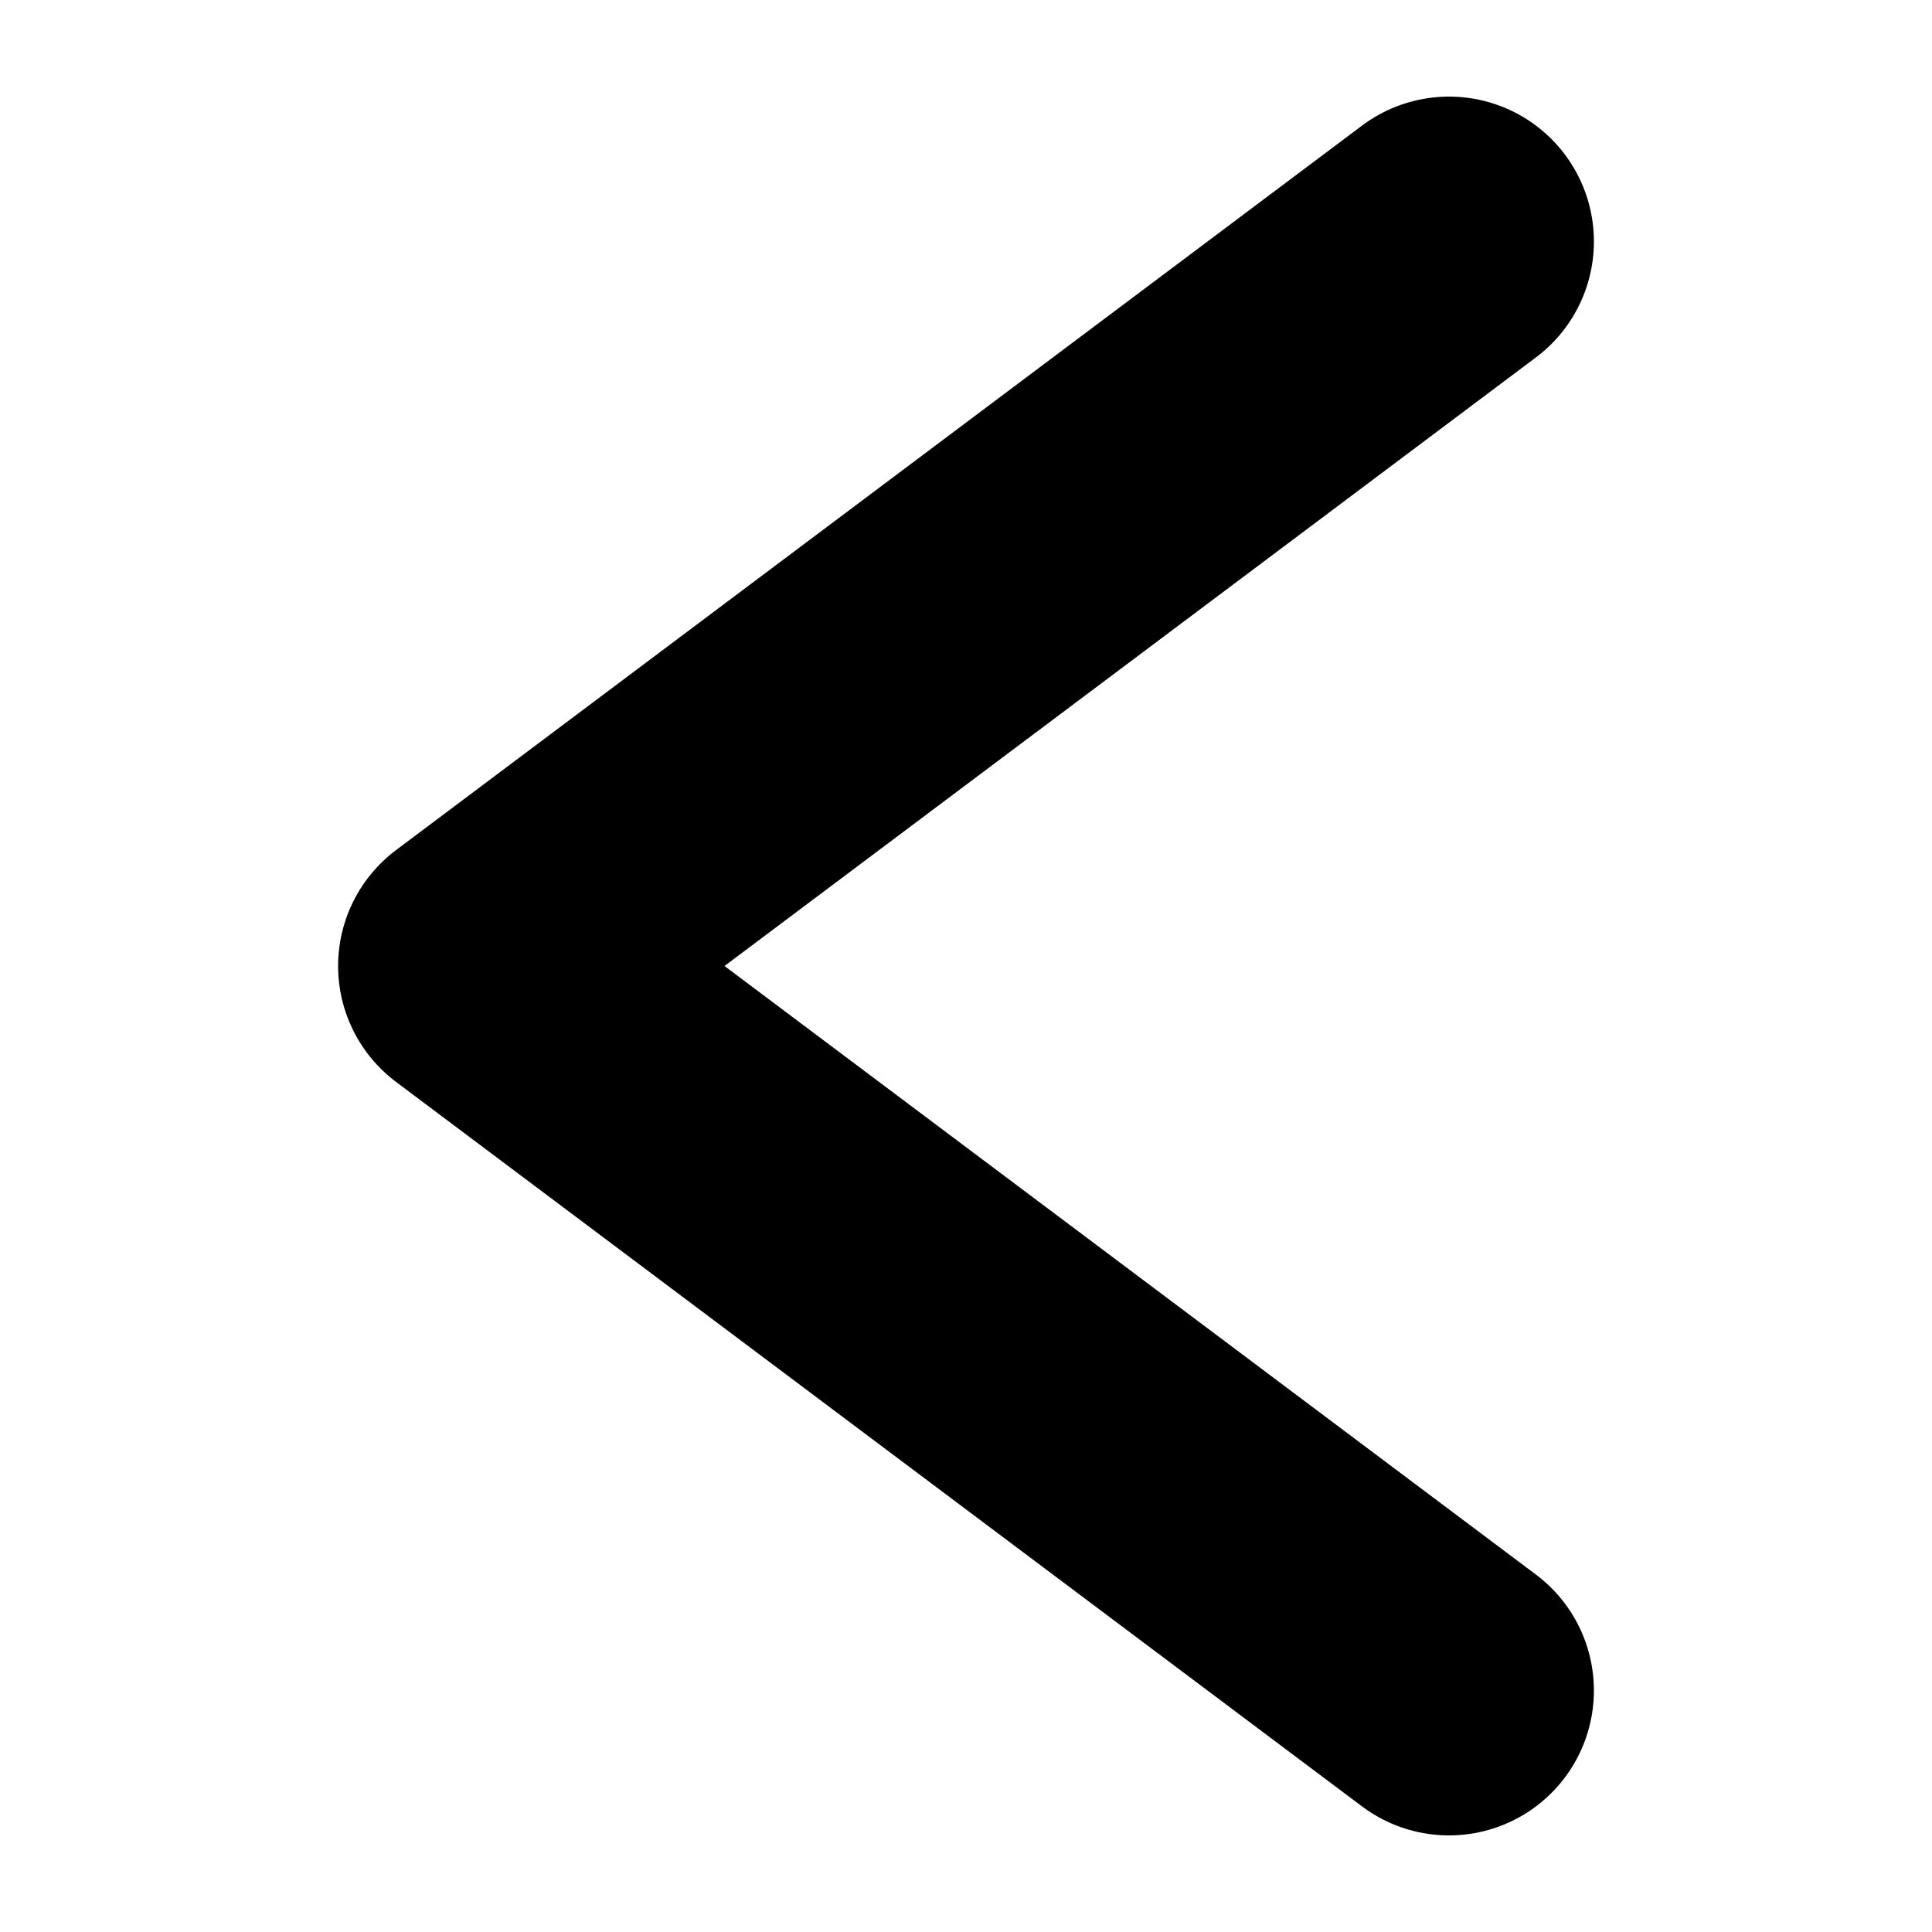
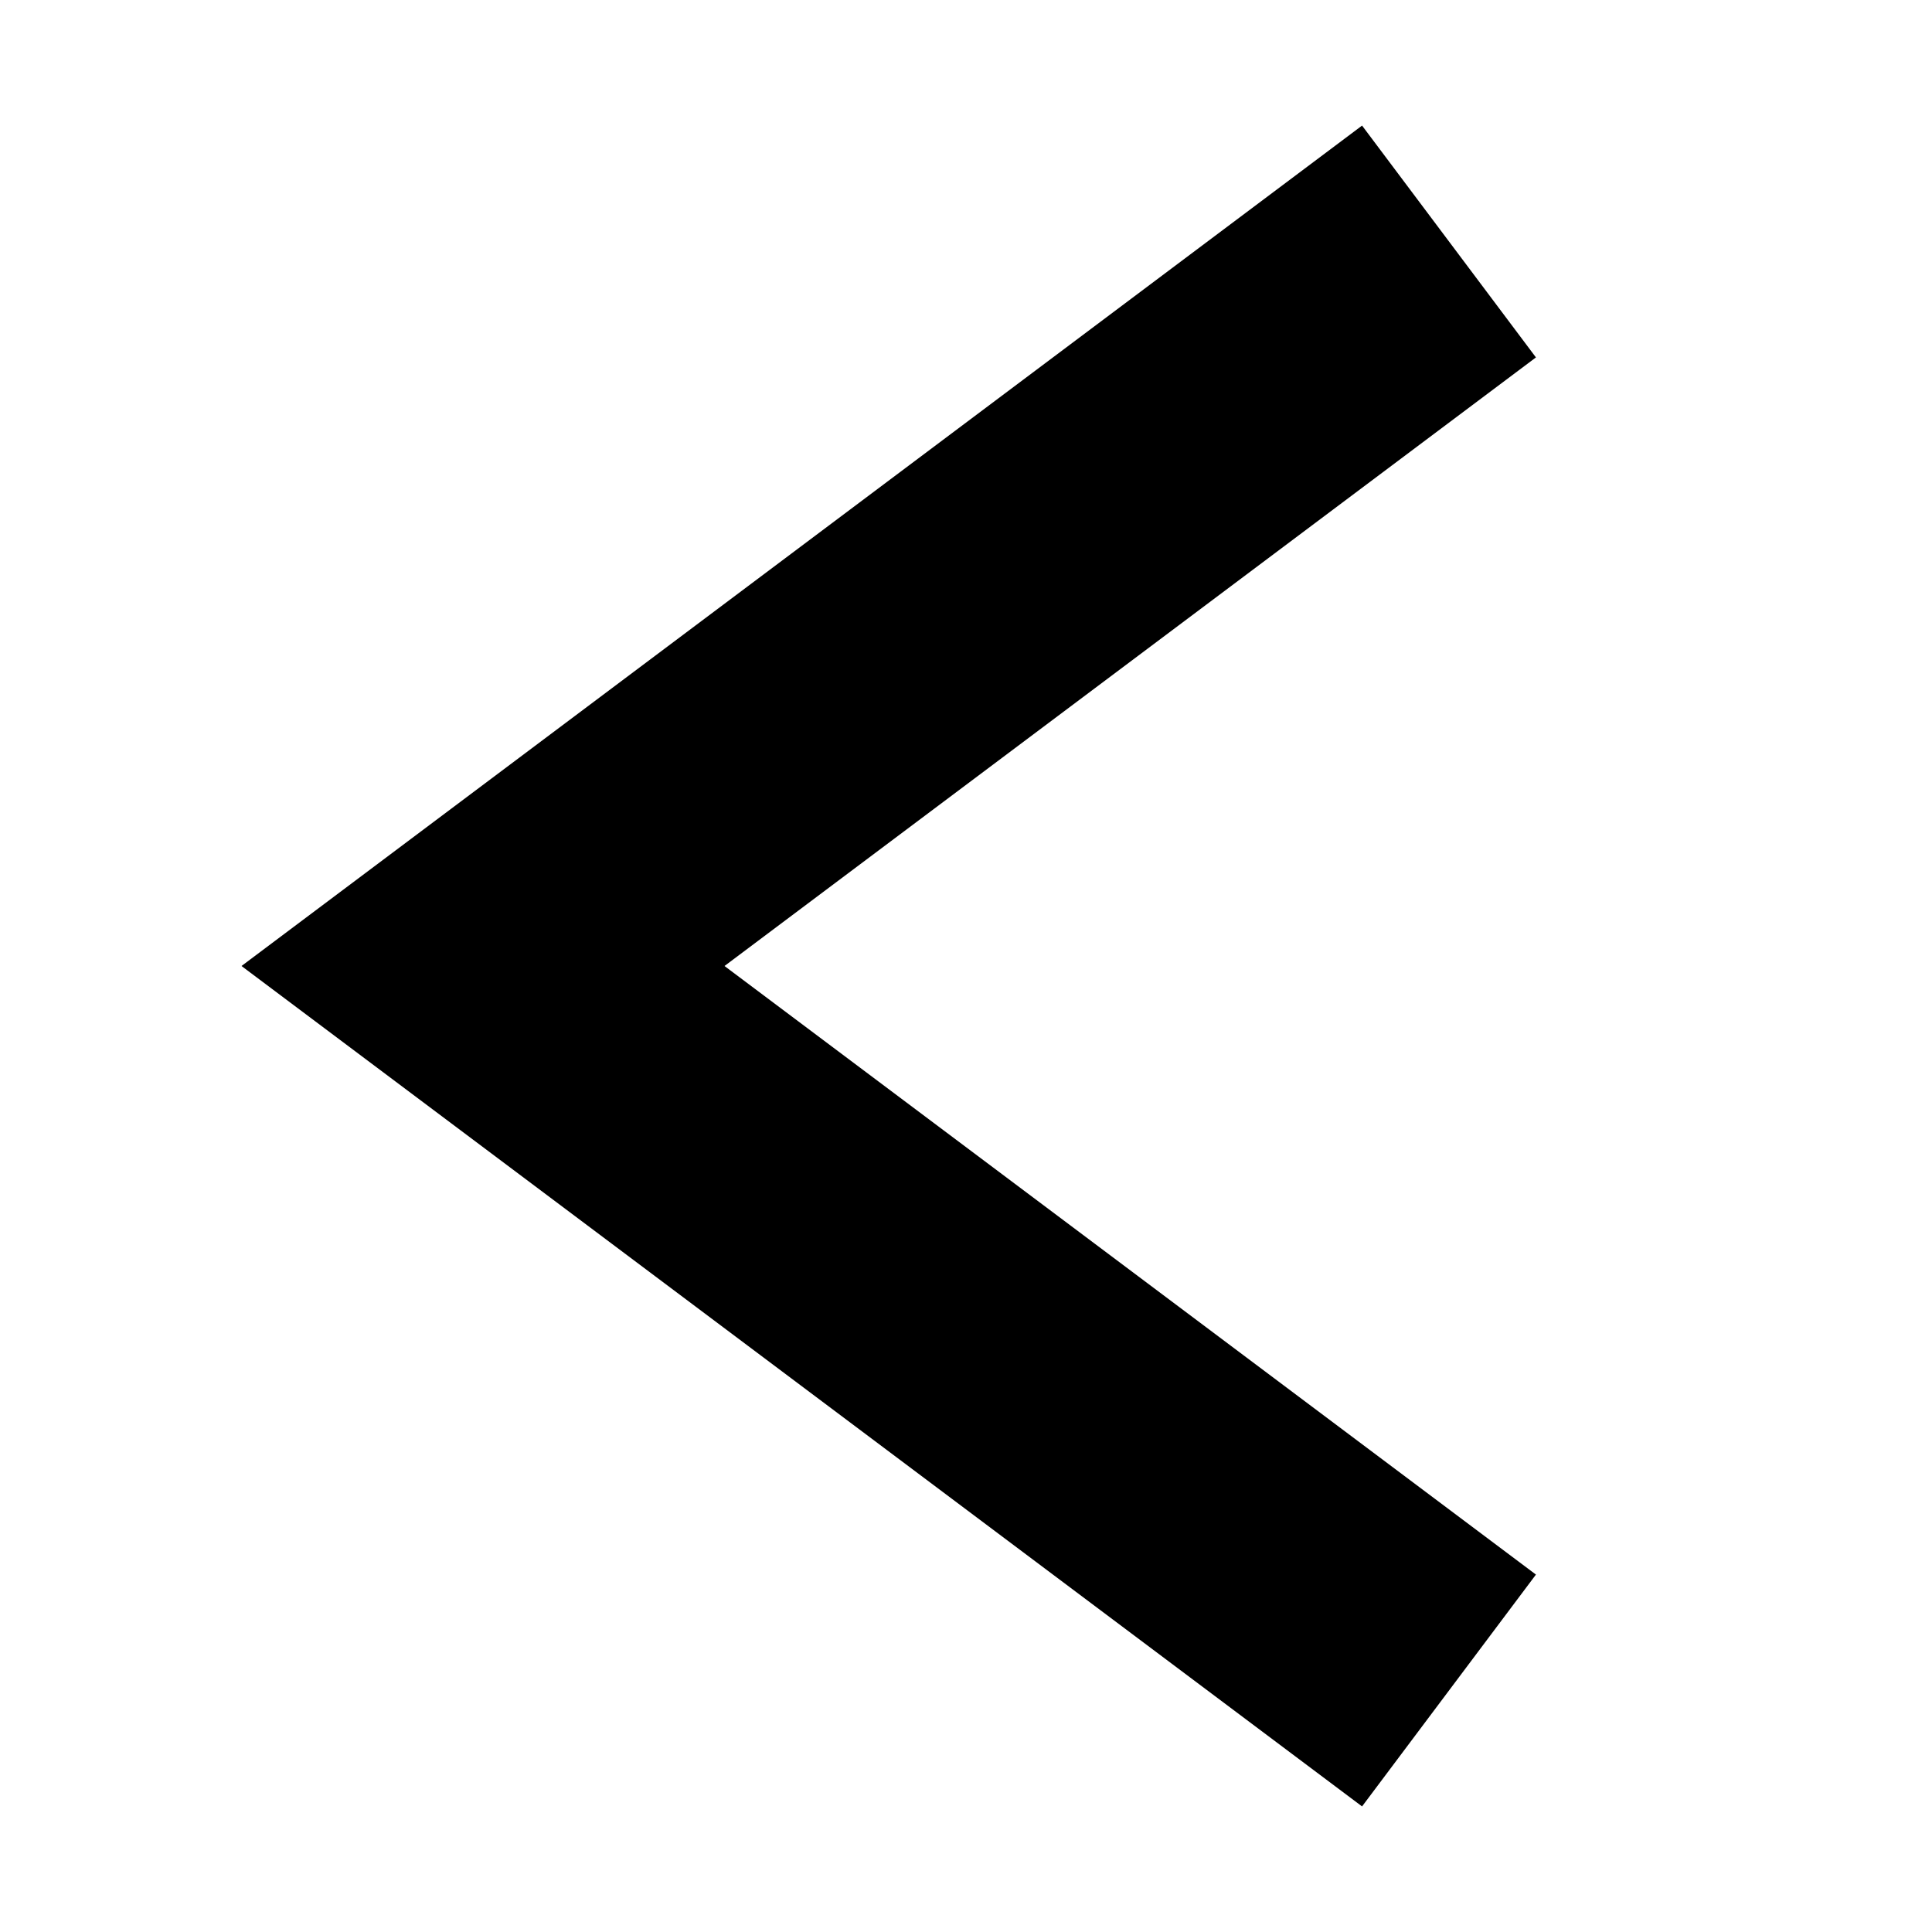
<svg xmlns="http://www.w3.org/2000/svg" width="40" height="40" id="svg3053" version="1.1">
  <defs id="defs3055">
    <linearGradient id="linearGradient3833">
      <stop style="stop-color:#000000;stop-opacity:1;" offset="0" id="stop3835" />
      <stop style="stop-color:#000000;stop-opacity:0.157;" offset="1" id="stop3837" />
    </linearGradient>
  </defs>
  <g id="layer1" transform="translate(0,-8)">
-     <path style="fill:none;stroke:#000000;stroke-width:6;stroke-linecap:round;stroke-linejoin:round;stroke-miterlimit:4;stroke-opacity:1;stroke-dasharray:none" d="M 30,13 10,28 30,43" id="path3063" />
+     <path style="fill:none;stroke:#000000;stroke-width:6;stroke-linecap:butt;stroke-linejoin:miter;stroke-miterlimit:4;stroke-opacity:1;stroke-dasharray:none" d="M 30,13 10,28 30,43" id="path3063" />
  </g>
</svg>
